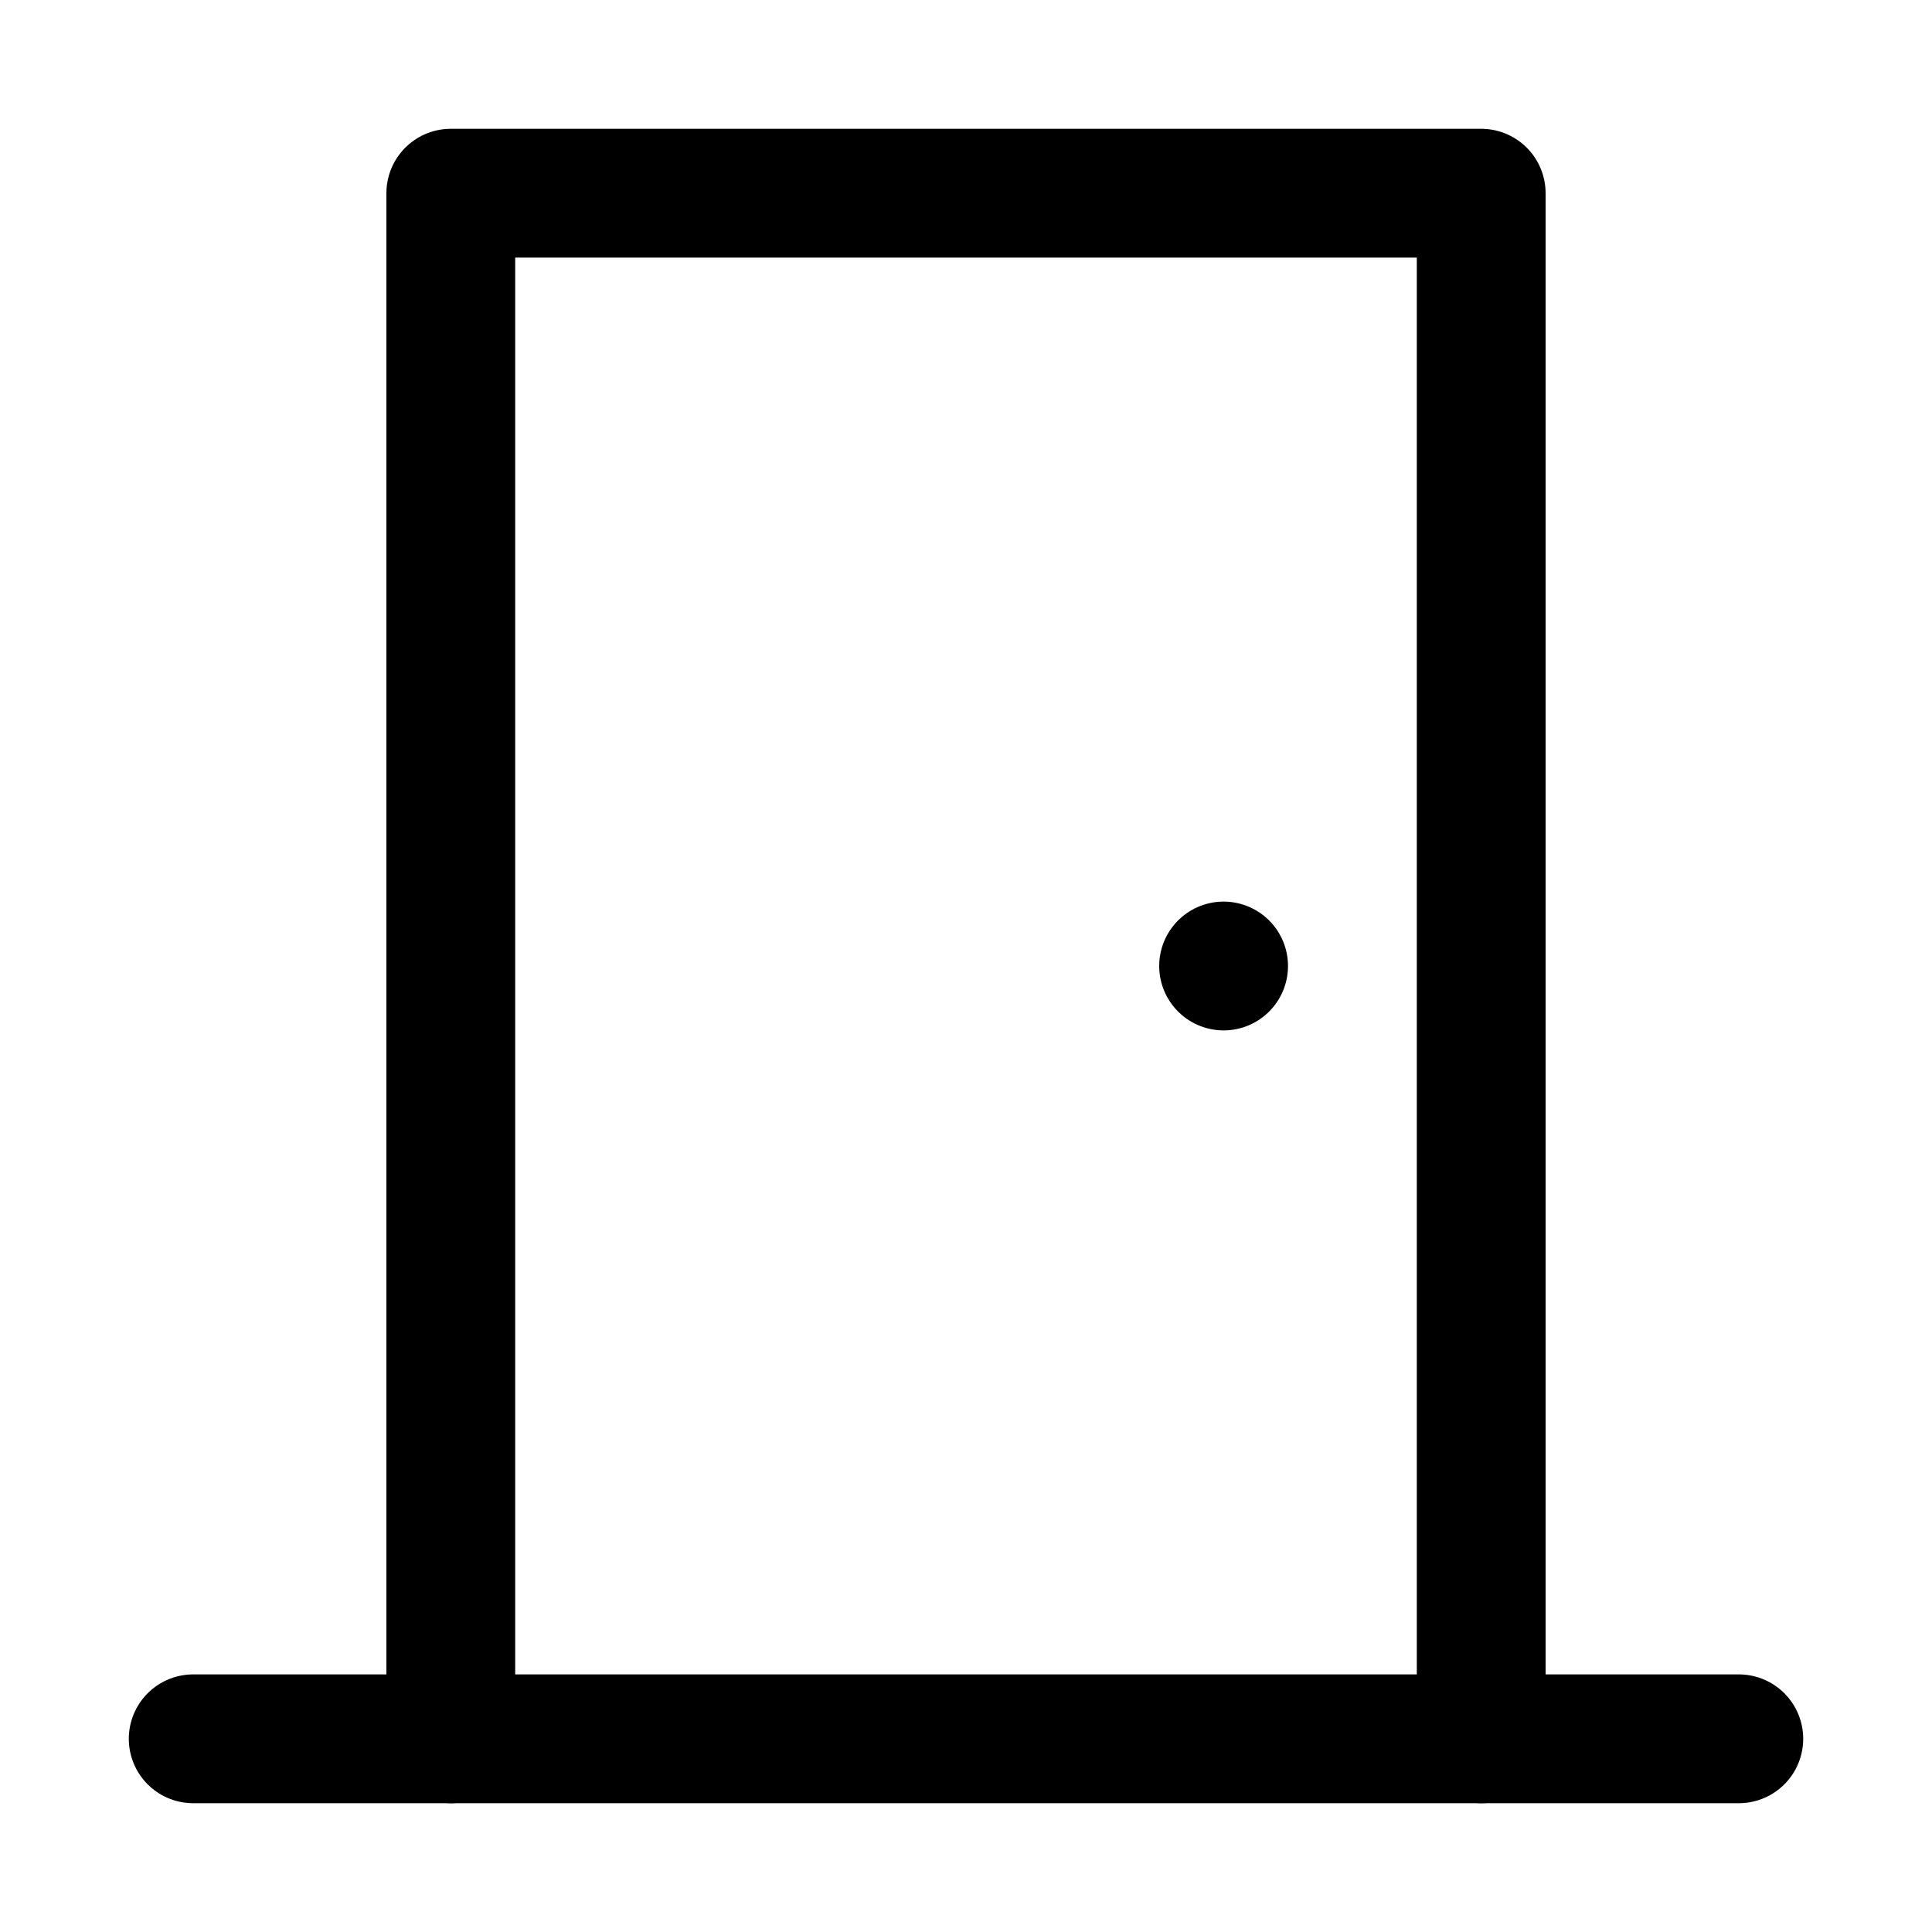
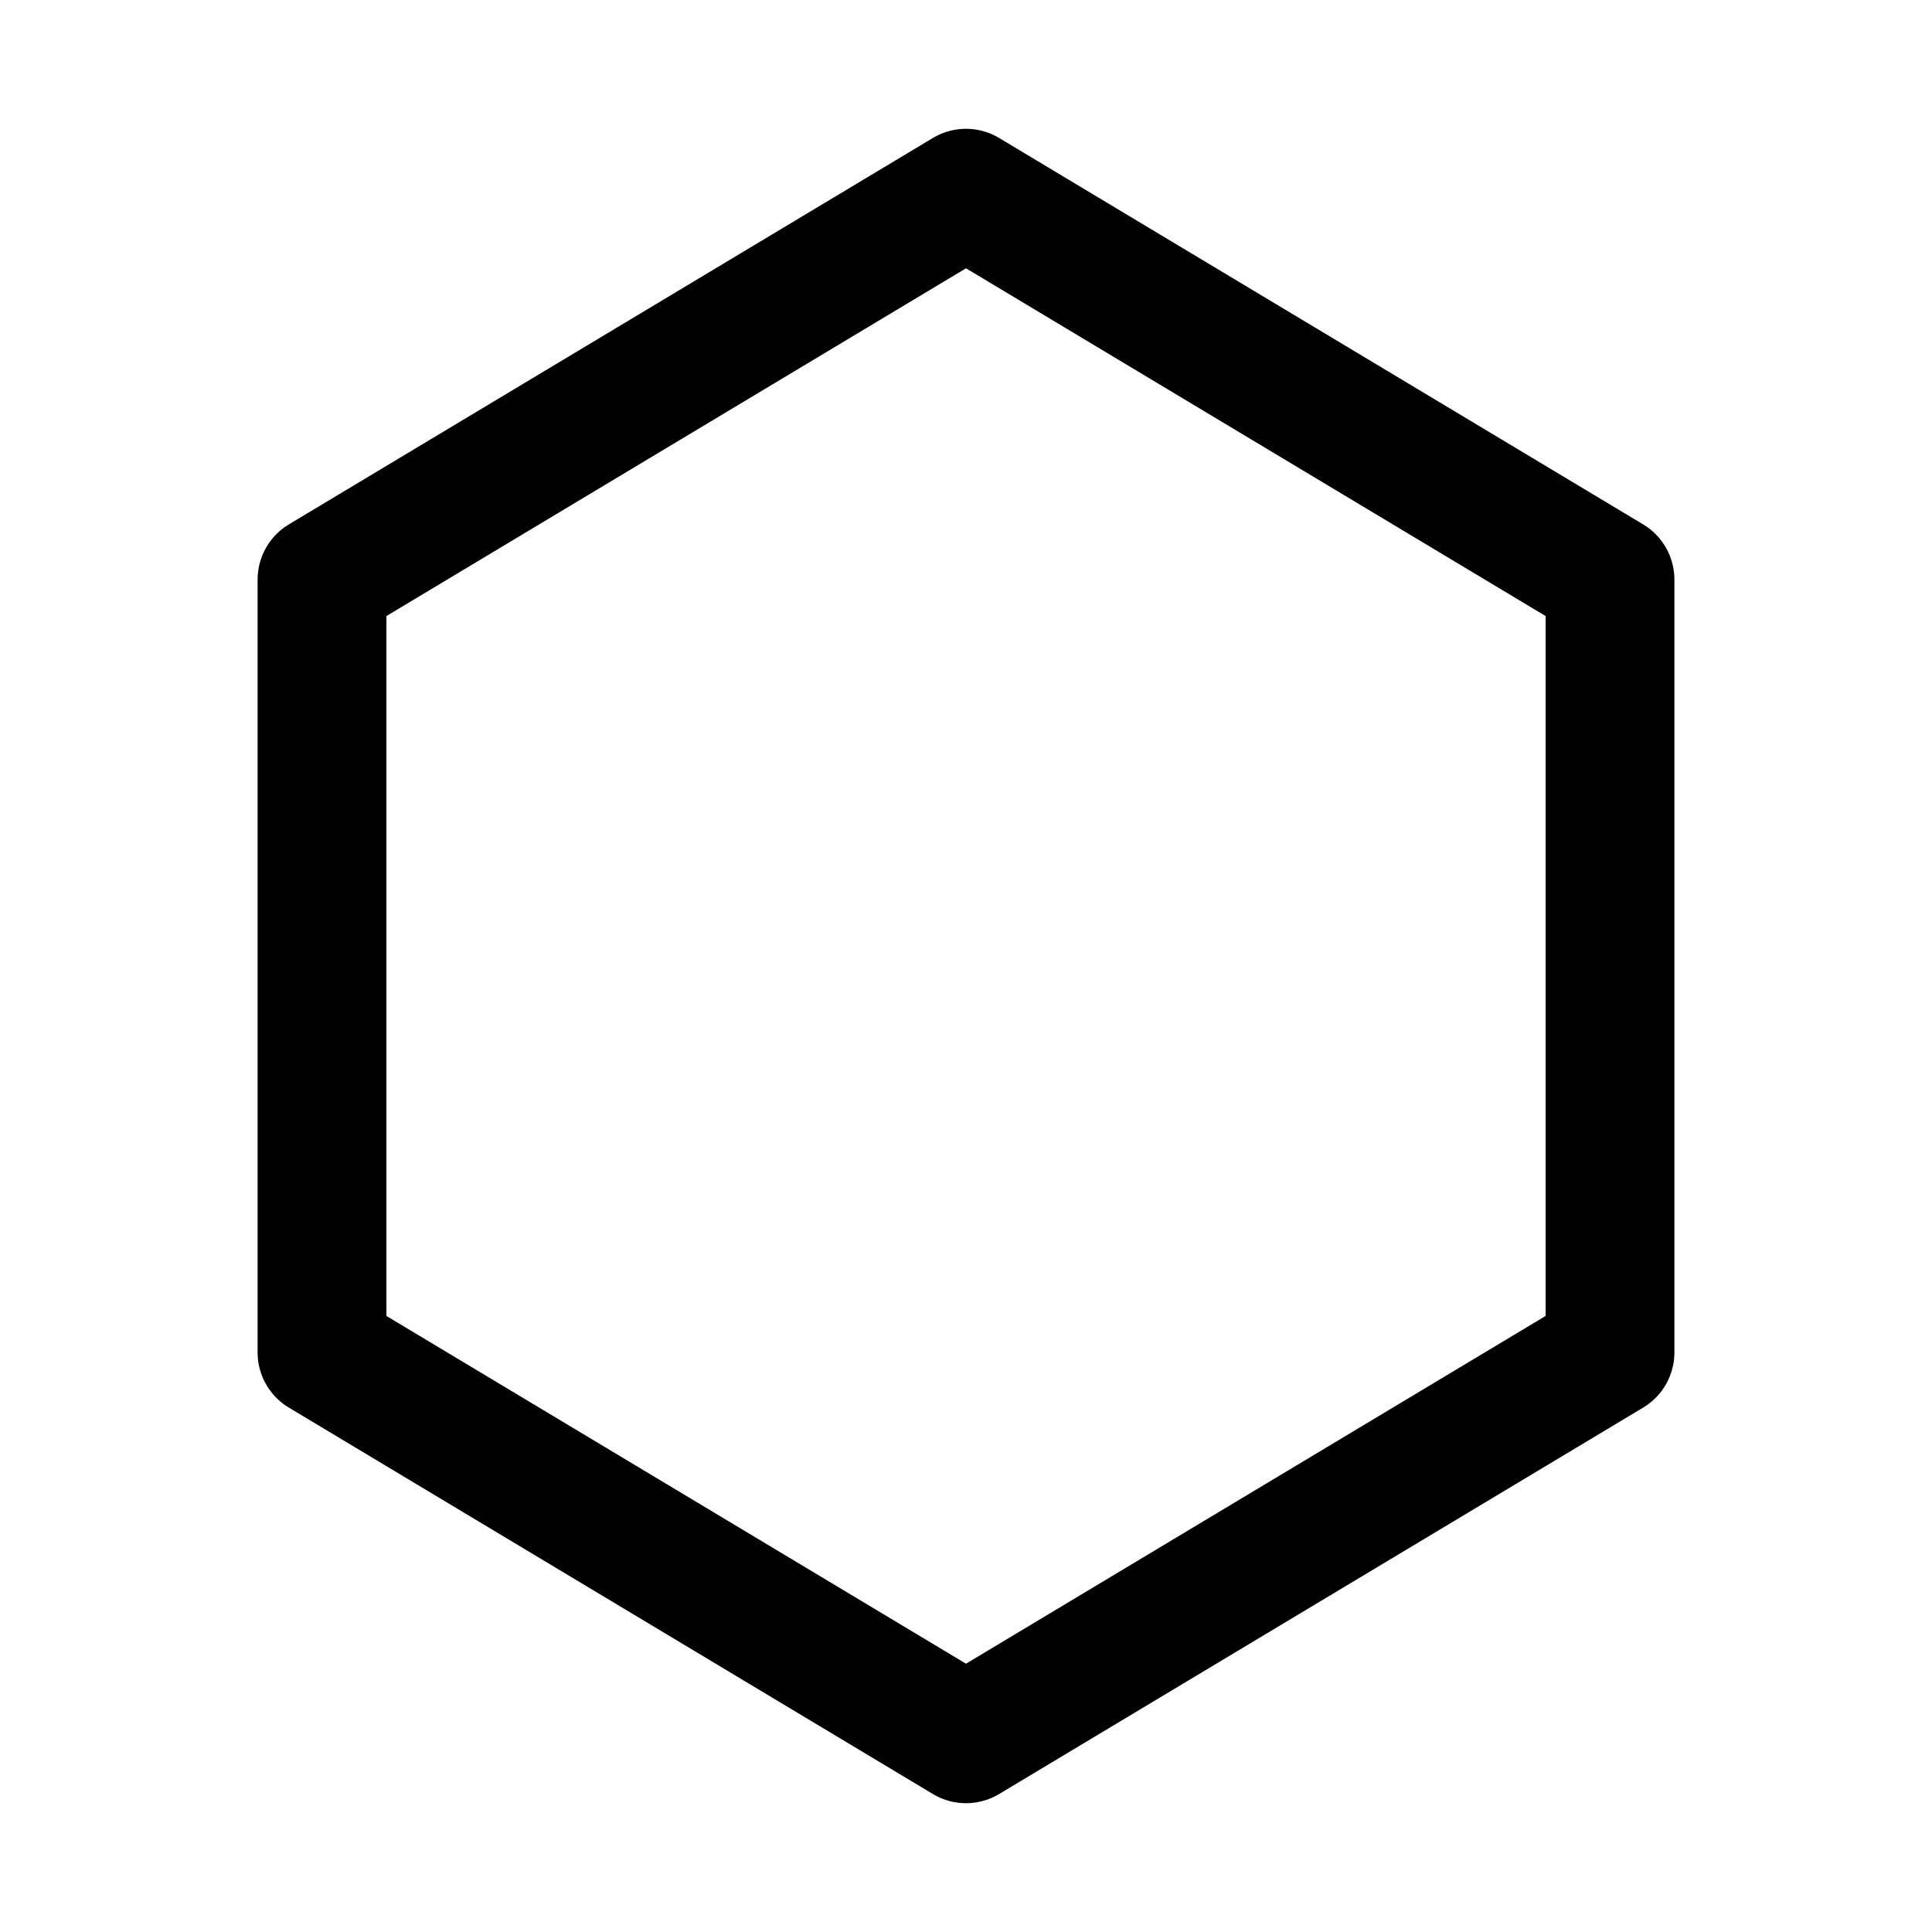
<svg xmlns="http://www.w3.org/2000/svg" width="15" height="15" viewBox="0 0 15 15" fill="none" stroke="currentColor" stroke-width="1" stroke-linecap="round" stroke-linejoin="round">
-   <path d="M3.5 13.5V1.5H11.5V13.5" />
-   <path d="M1.5 13.5H13.5" />
-   <path d="M9.5 7.5h0" />
+   <path d="M7.5 1.5L12.5 4.5V10.5L7.5 13.5L2.5 10.5V4.5L7.5 1.5" />
</svg>
